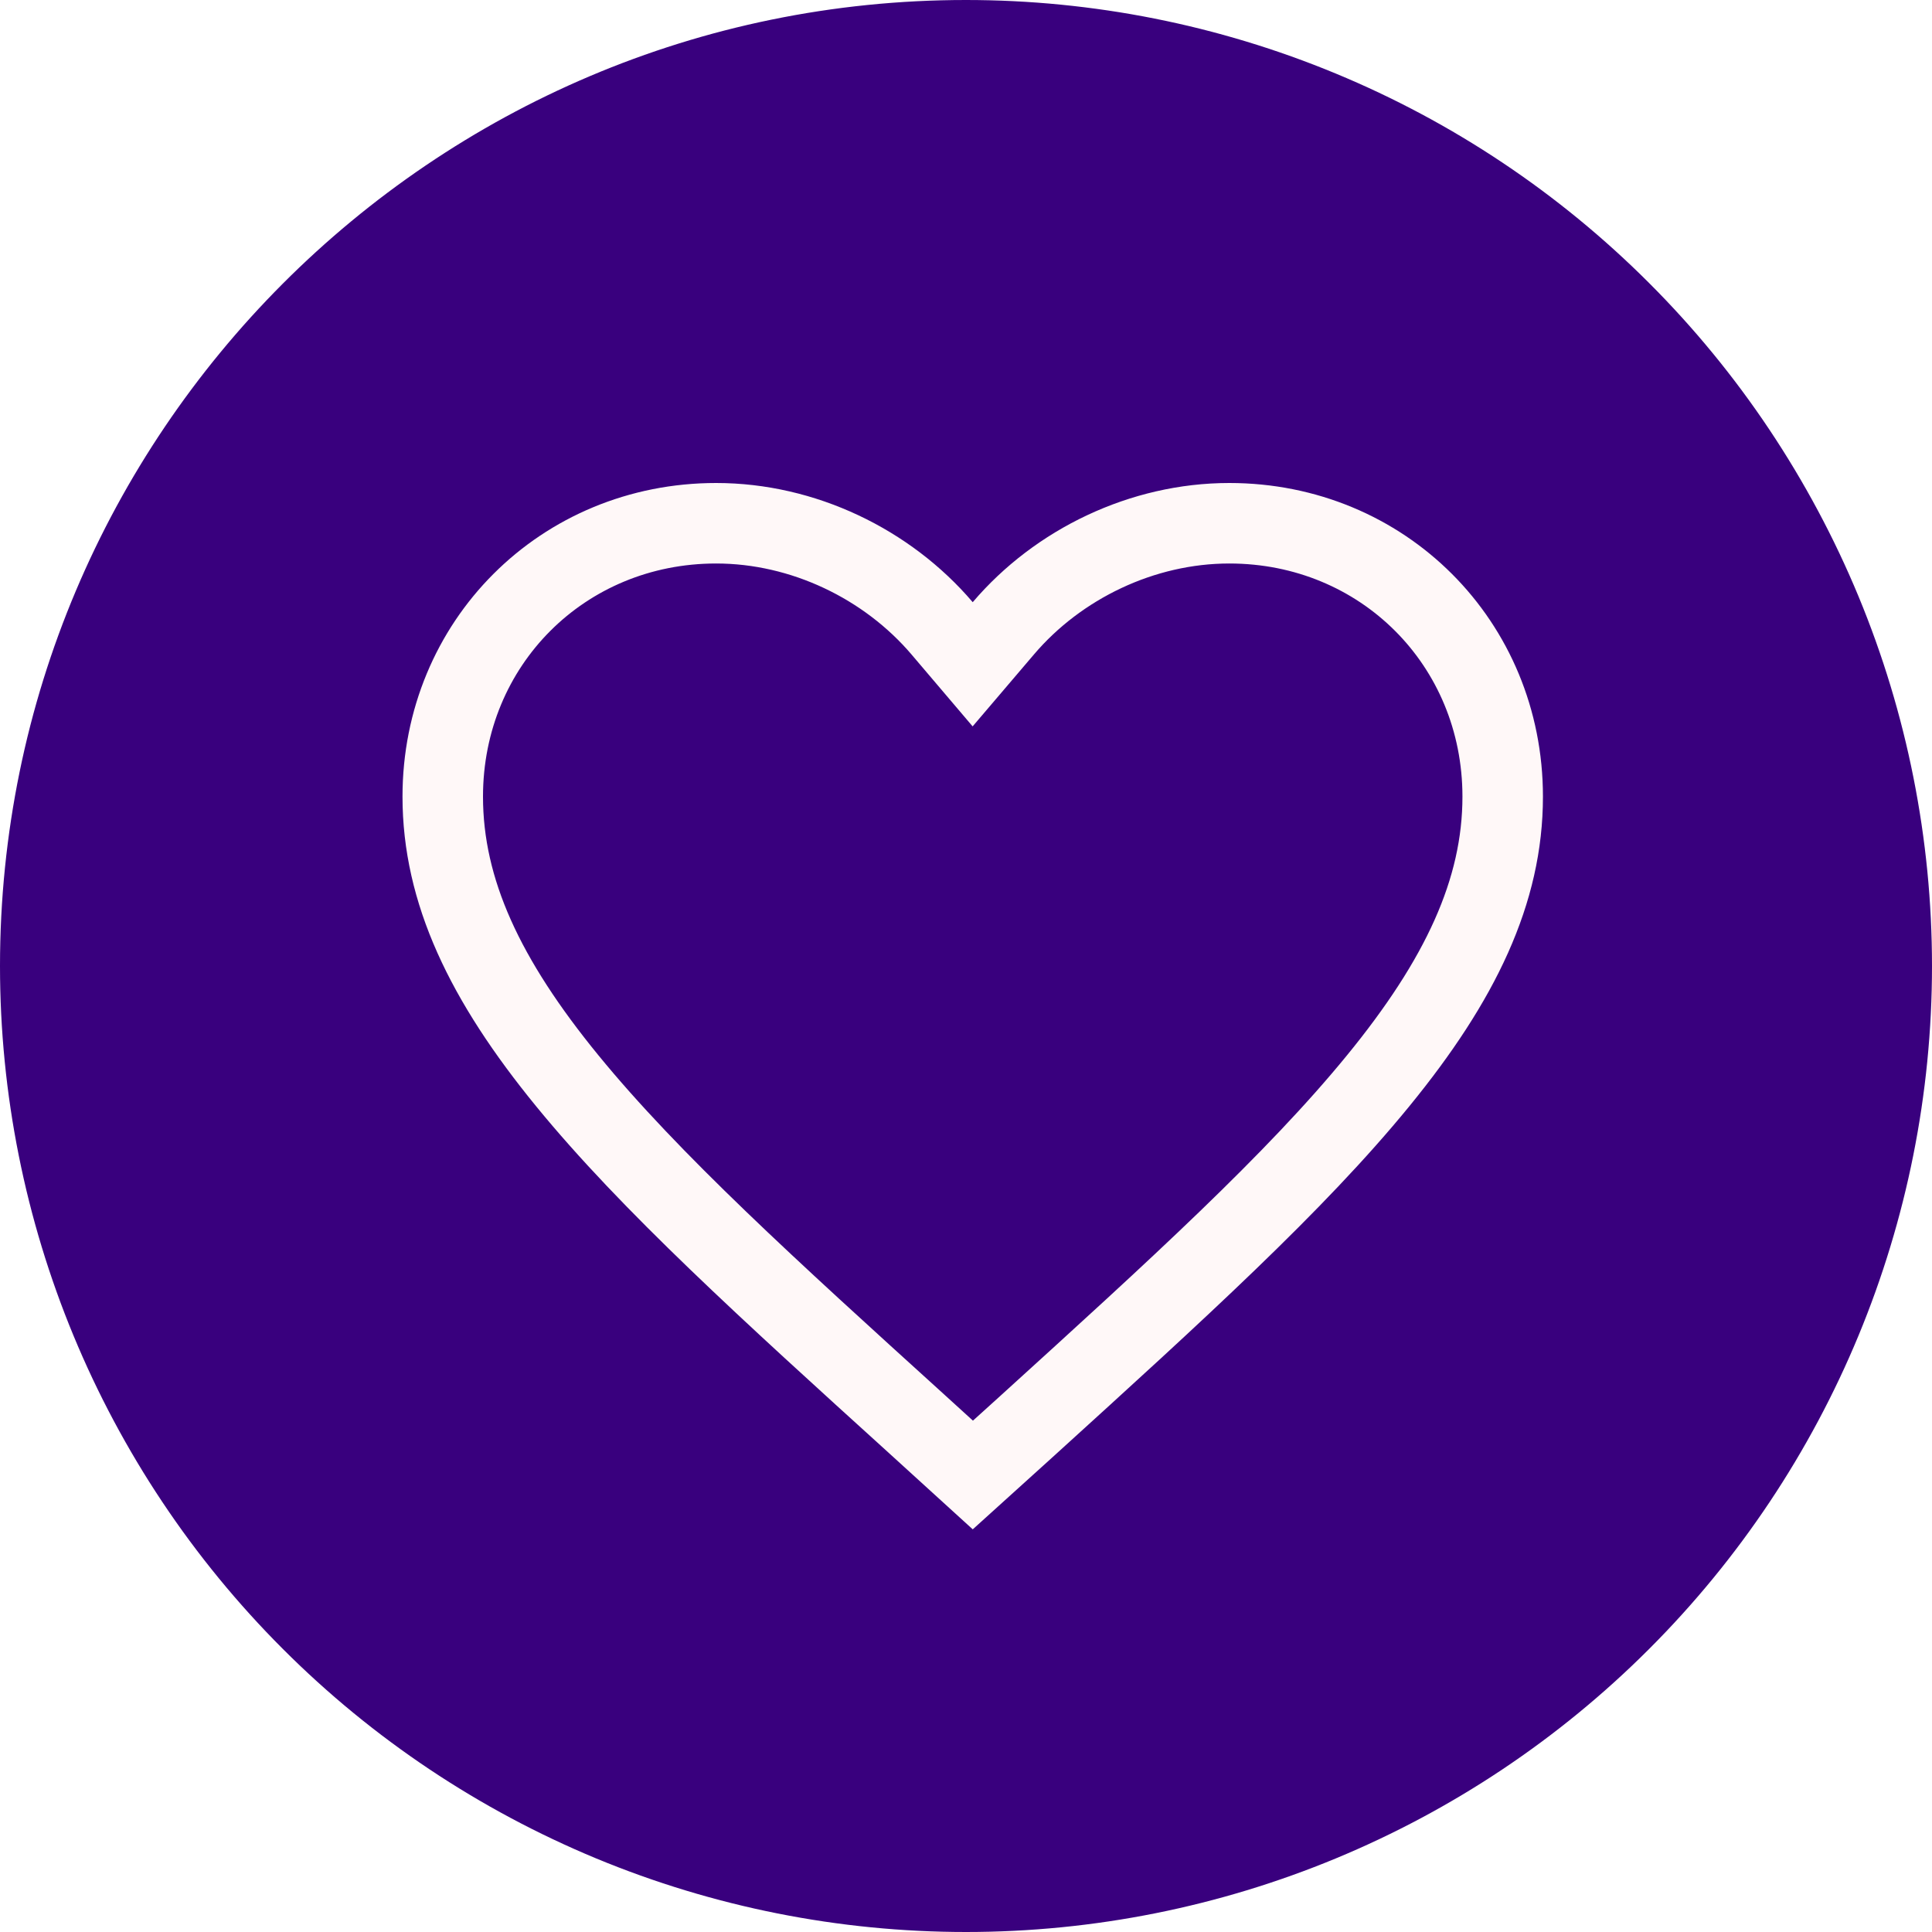
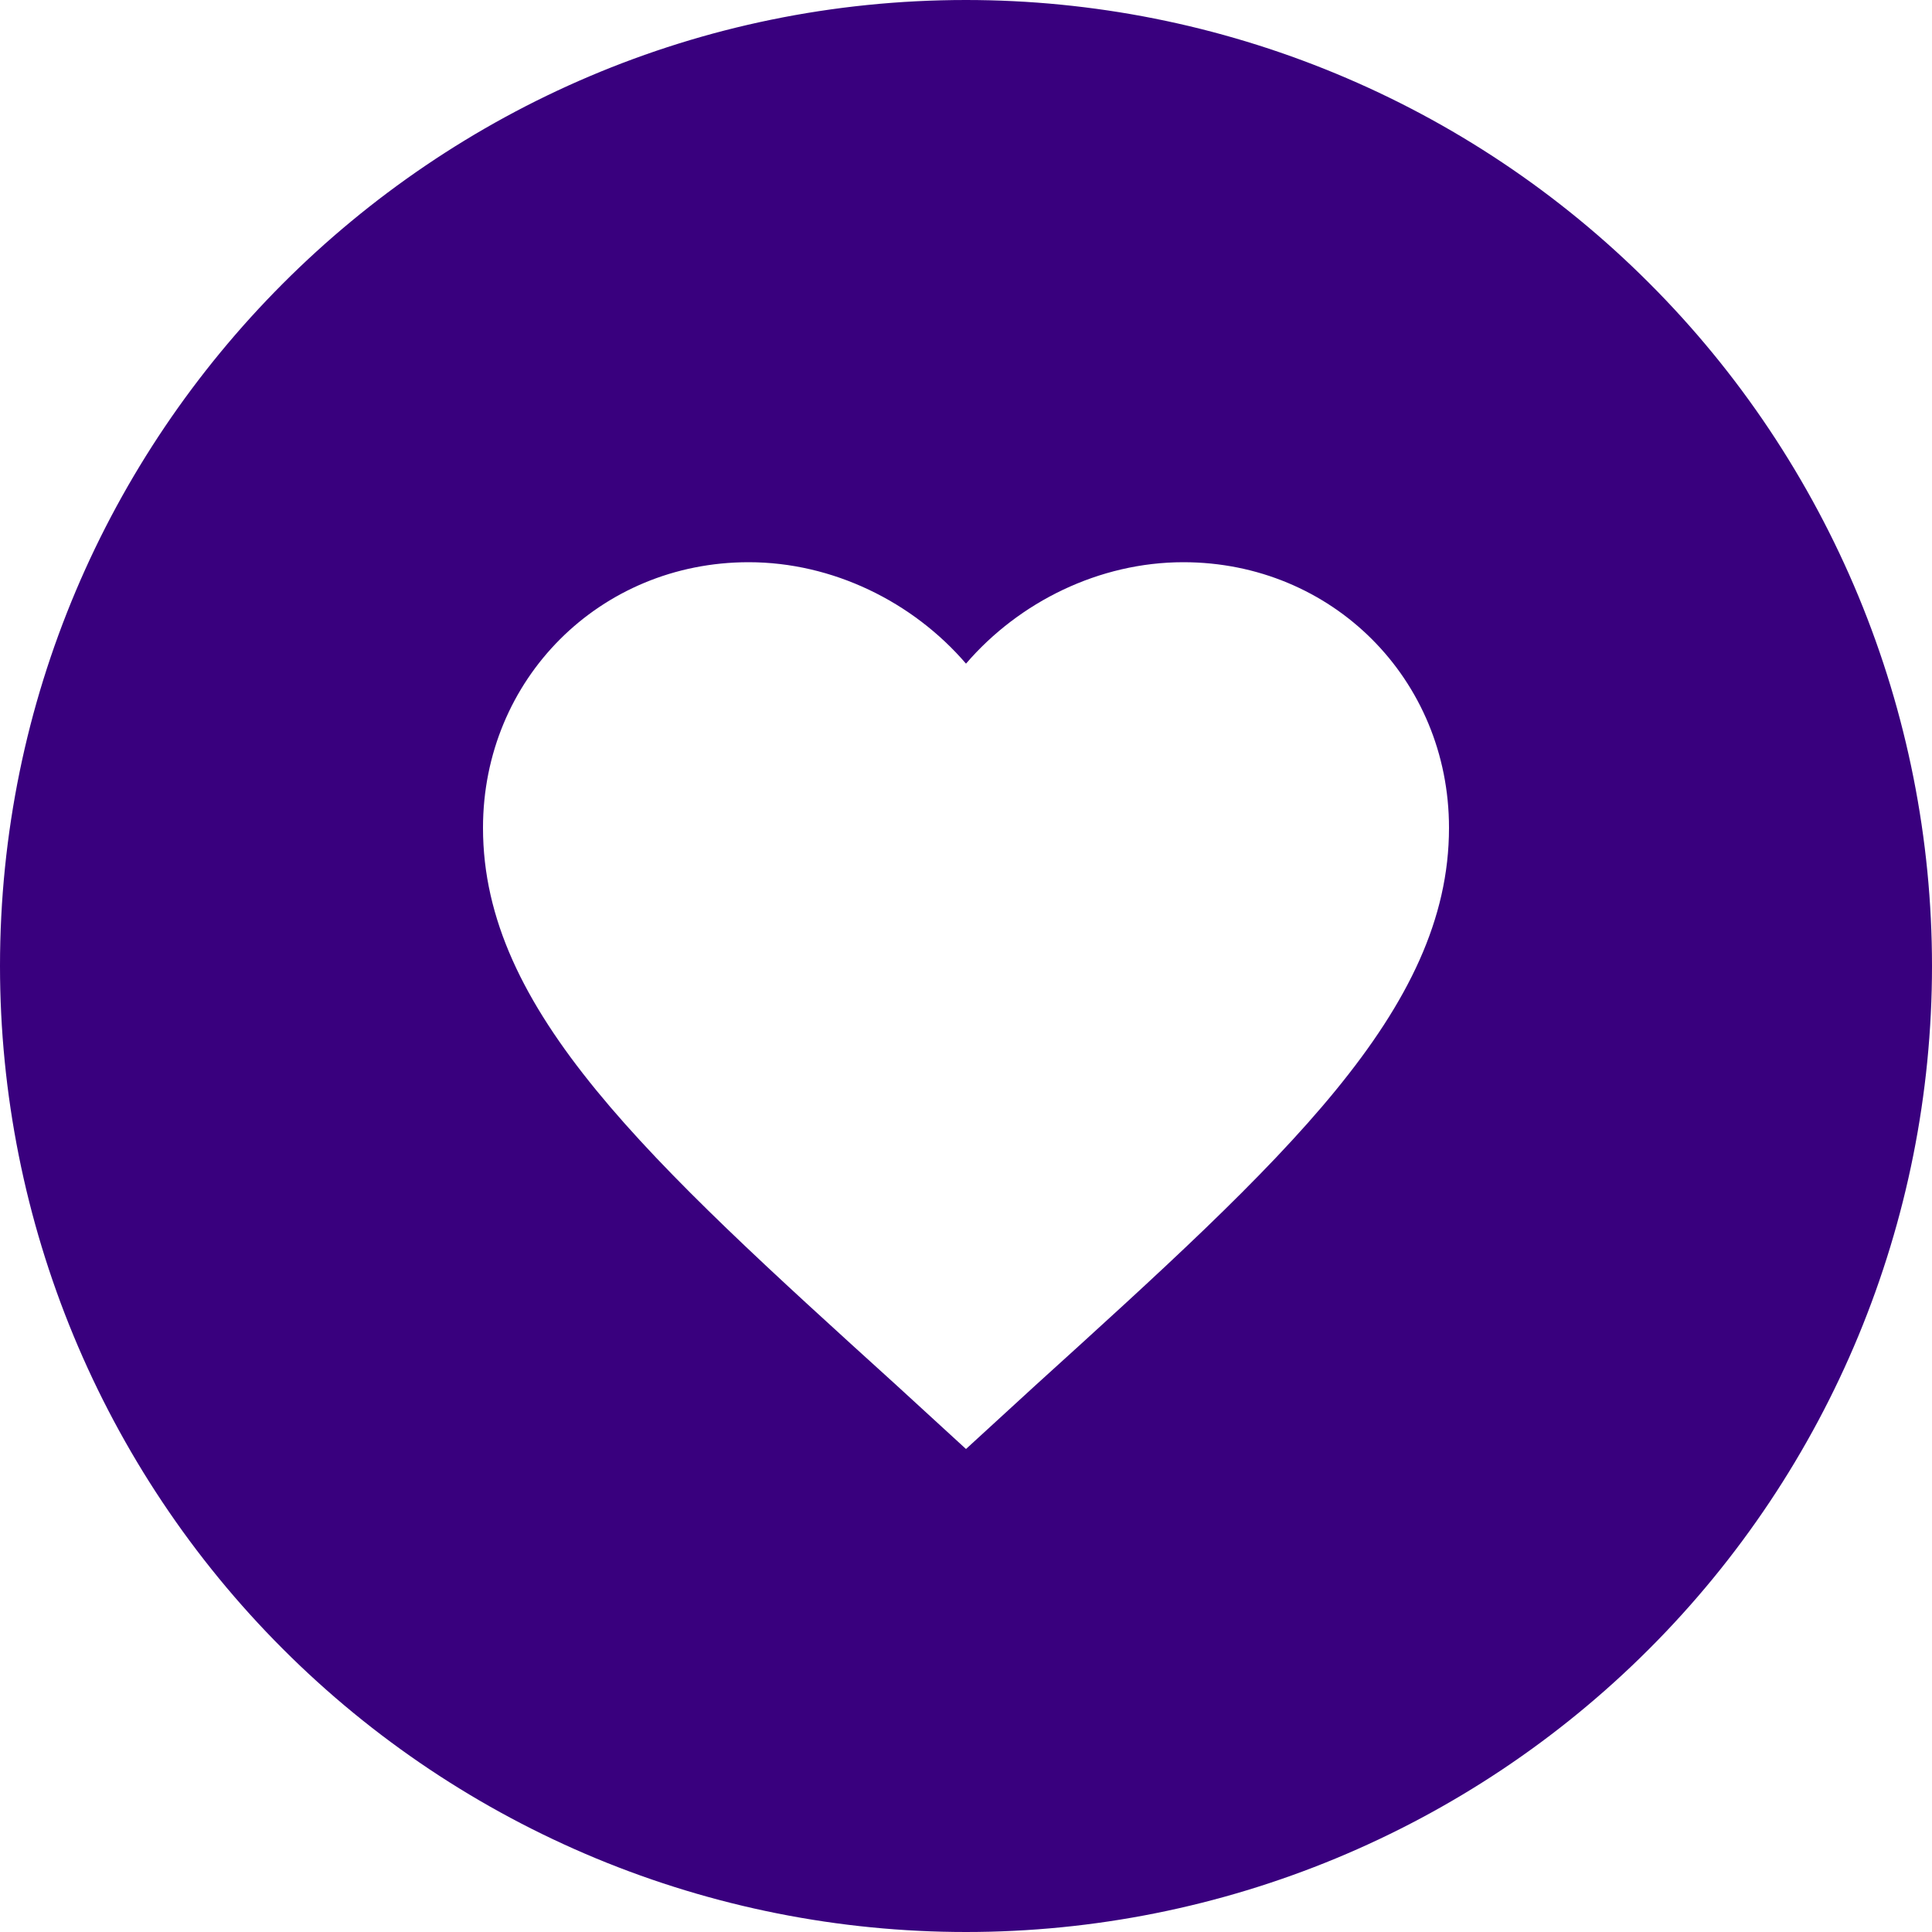
<svg xmlns="http://www.w3.org/2000/svg" width="24" height="24" viewBox="0 0 24 24" fill="none">
  <path d="M12 0C5.364 0 0 5.4 0 12C0 15.183 1.264 18.235 3.515 20.485C4.629 21.6 5.952 22.483 7.408 23.087C8.864 23.69 10.424 24 12 24C15.183 24 18.235 22.736 20.485 20.485C22.736 18.235 24 15.183 24 12C24 10.424 23.69 8.864 23.087 7.408C22.483 5.952 21.6 4.629 20.485 3.515C19.371 2.4 18.048 1.516 16.592 0.913C15.136 0.31 13.576 0 12 0ZM9.3 6.984C10.344 6.984 11.34 7.476 12 8.244C12.66 7.476 13.656 6.984 14.7 6.984C16.548 6.984 18 8.436 18 10.284C18 12.552 15.96 14.4 12.864 17.208L12 18L11.136 17.208C8.04 14.4 6 12.552 6 10.284C6 8.436 7.452 6.984 9.3 6.984Z" fill="#39007E" />
-   <path d="M11.393 17.693L11.392 17.692C9.558 16.029 8.076 14.685 7.047 13.426C6.024 12.175 5.5 11.07 5.5 9.896C5.5 7.99 6.99 6.5 8.896 6.5C9.977 6.5 11.022 7.006 11.703 7.805L12.083 8.252L12.464 7.805C13.144 7.006 14.19 6.5 15.271 6.5C17.176 6.5 18.667 7.99 18.667 9.896C18.667 11.07 18.143 12.175 17.119 13.427C16.09 14.687 14.609 16.033 12.775 17.699L12.774 17.7L12.085 18.323L11.393 17.693Z" fill="#39007E" stroke="#FFF8F8" />
</svg>
